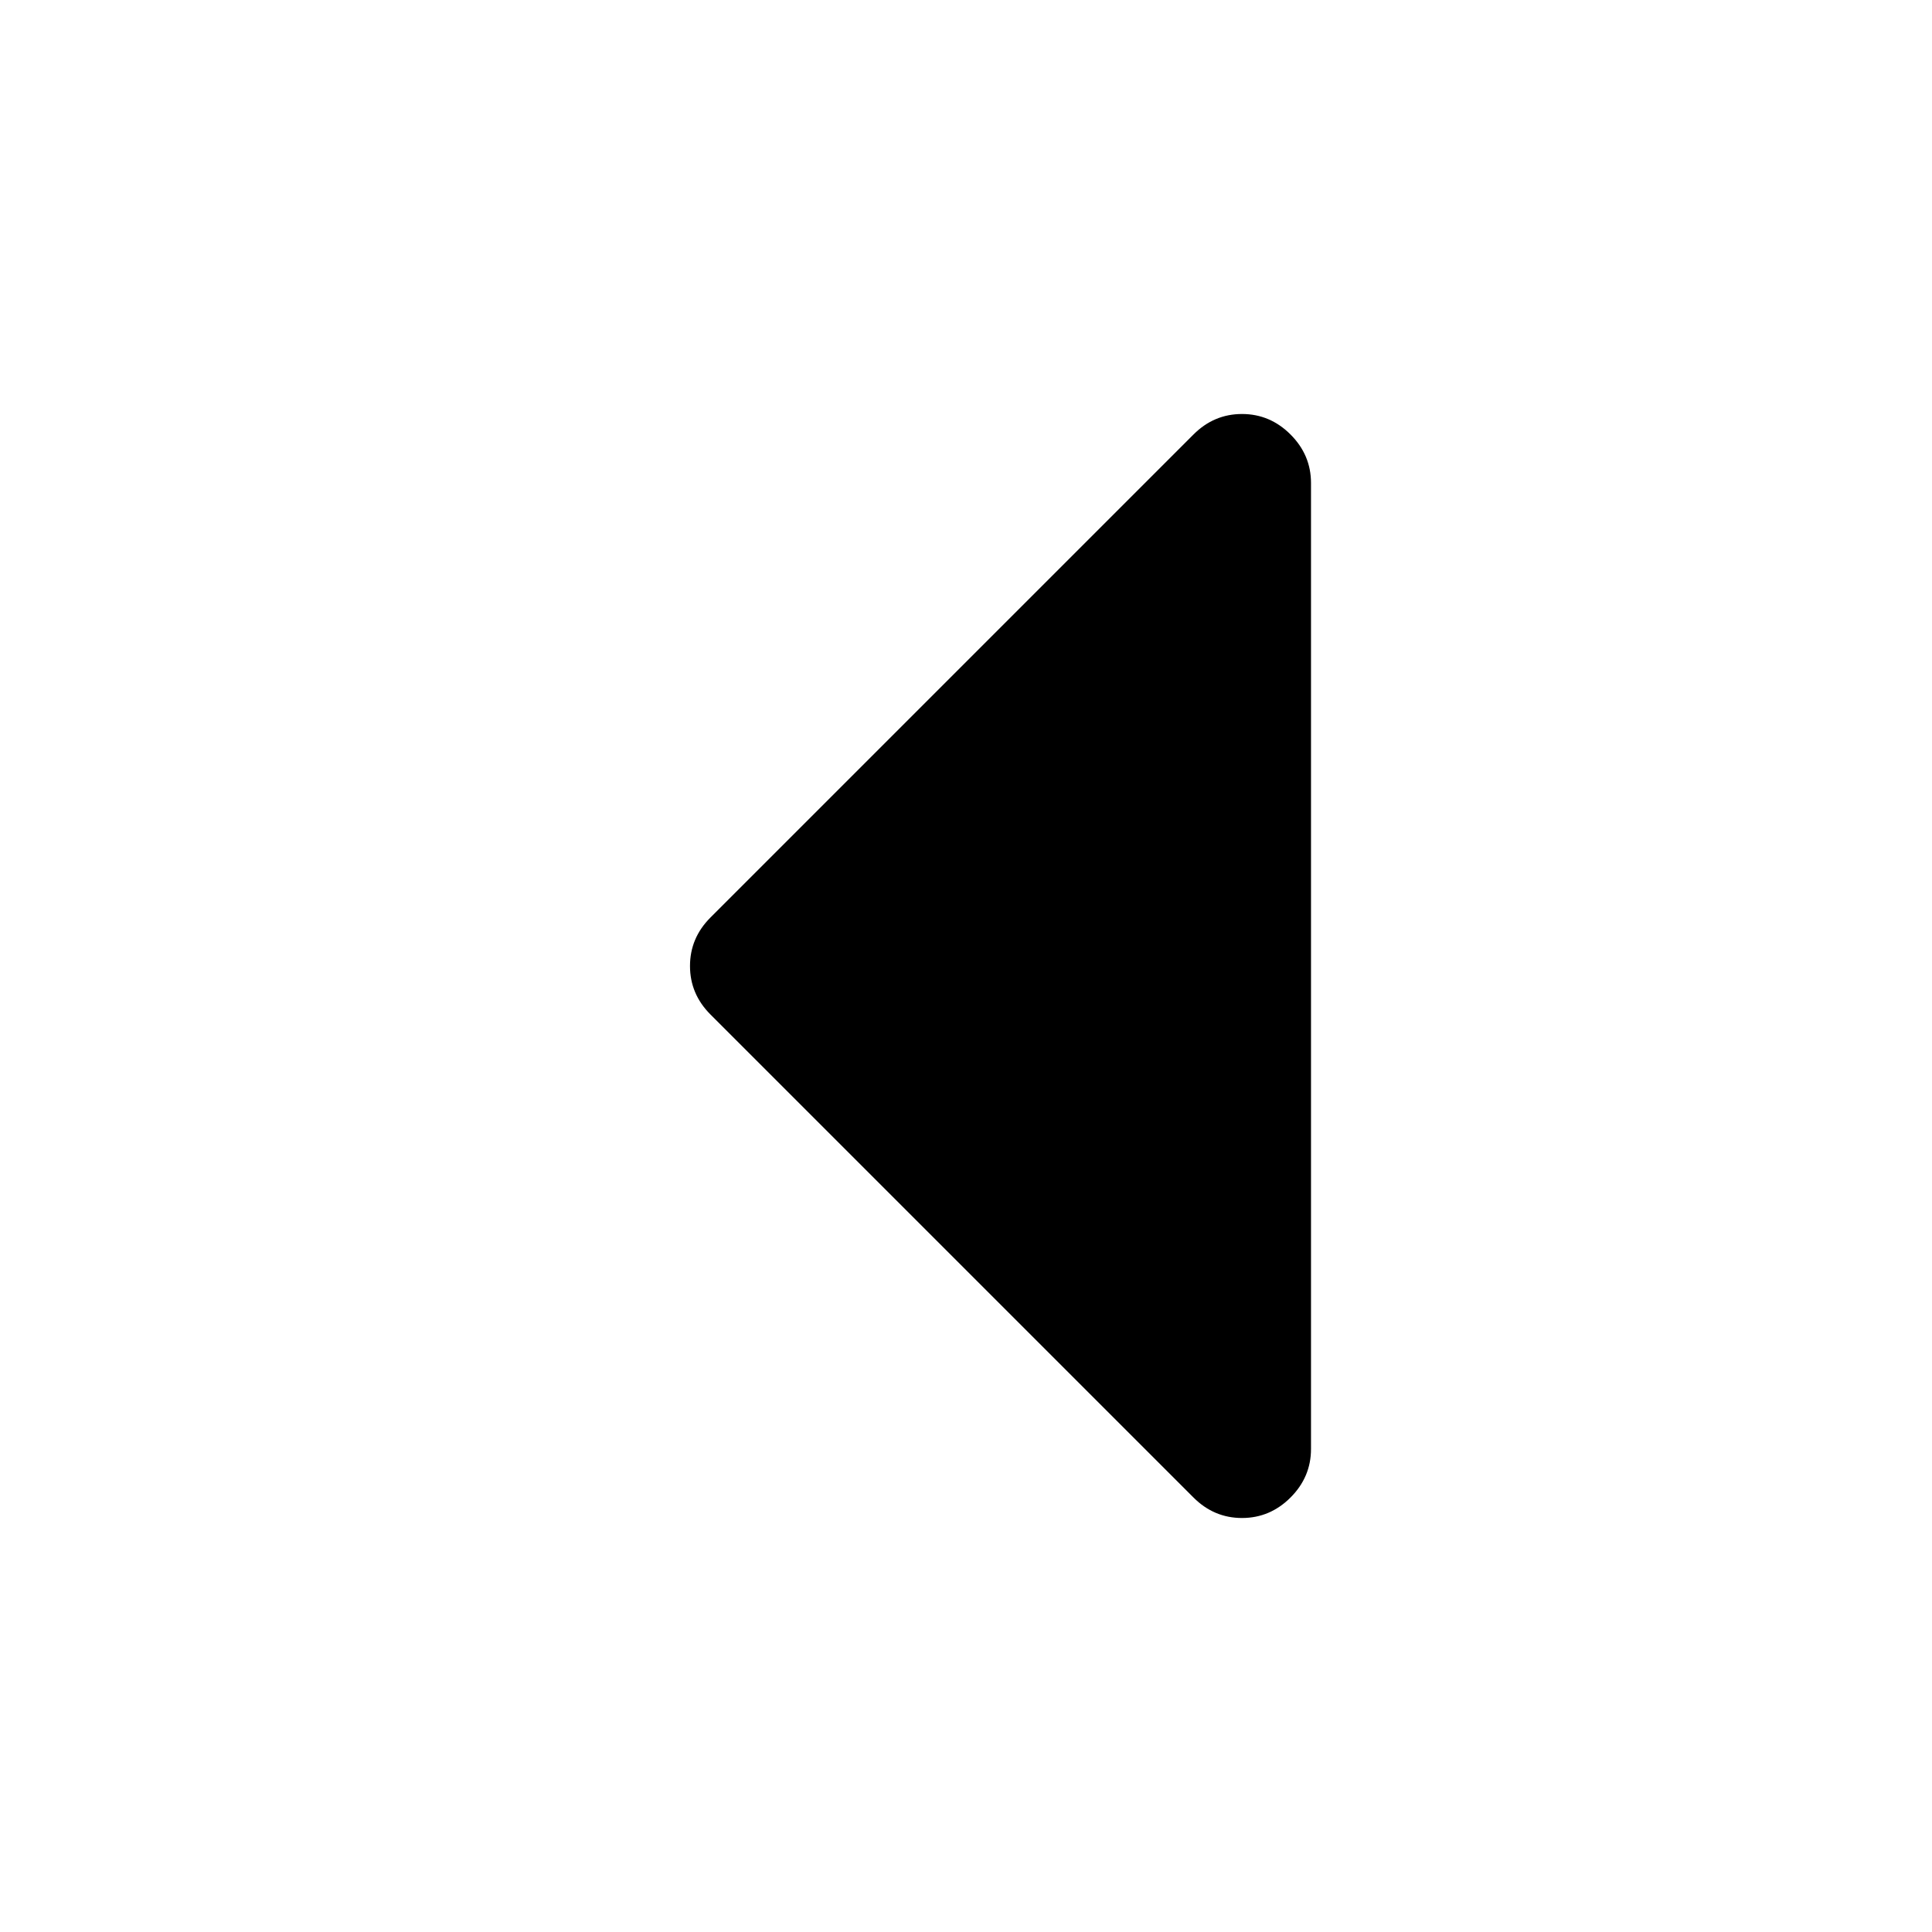
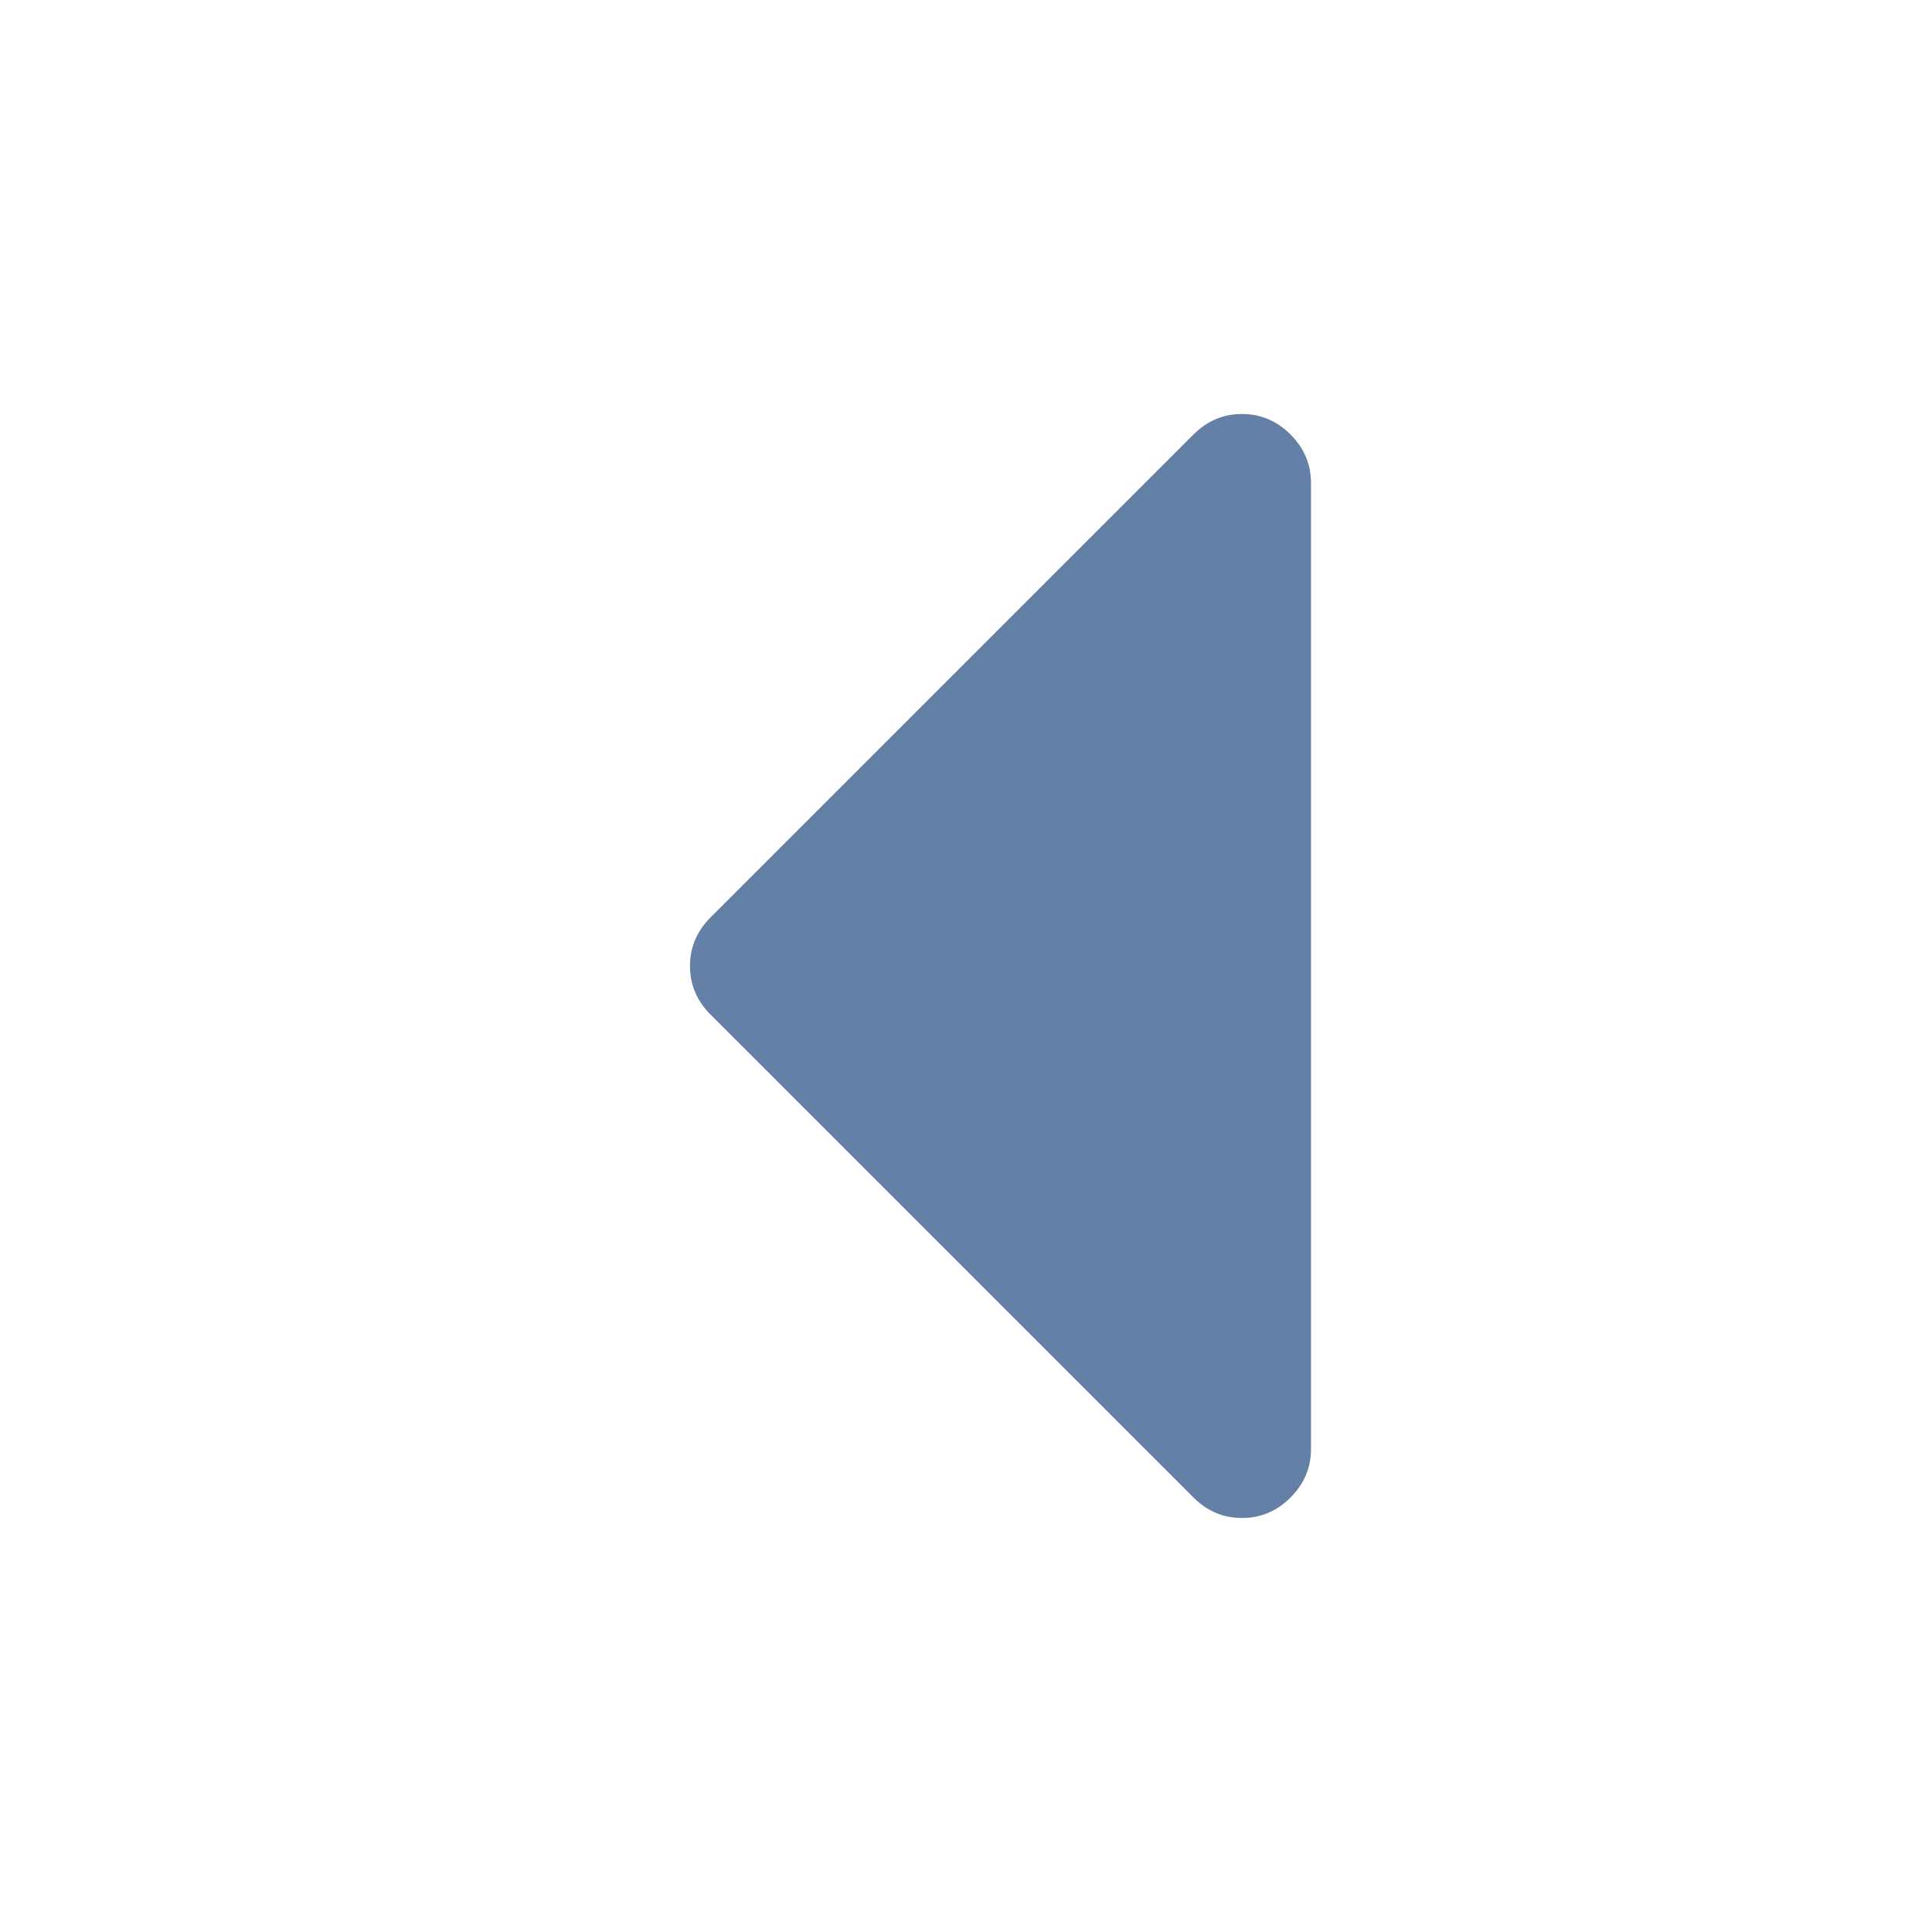
- <svg xmlns="http://www.w3.org/2000/svg" width="1792" height="1792" viewBox="0 0 1792 1792">
+ <svg xmlns="http://www.w3.org/2000/svg" width="1792" height="1792" viewBox="0 0 1792 1792" fill="rgb(100,128,167)">
  <path d="M1216 448v896q0 26-19 45t-45 19-45-19l-448-448q-19-19-19-45t19-45l448-448q19-19 45-19t45 19 19 45z" />
</svg>
